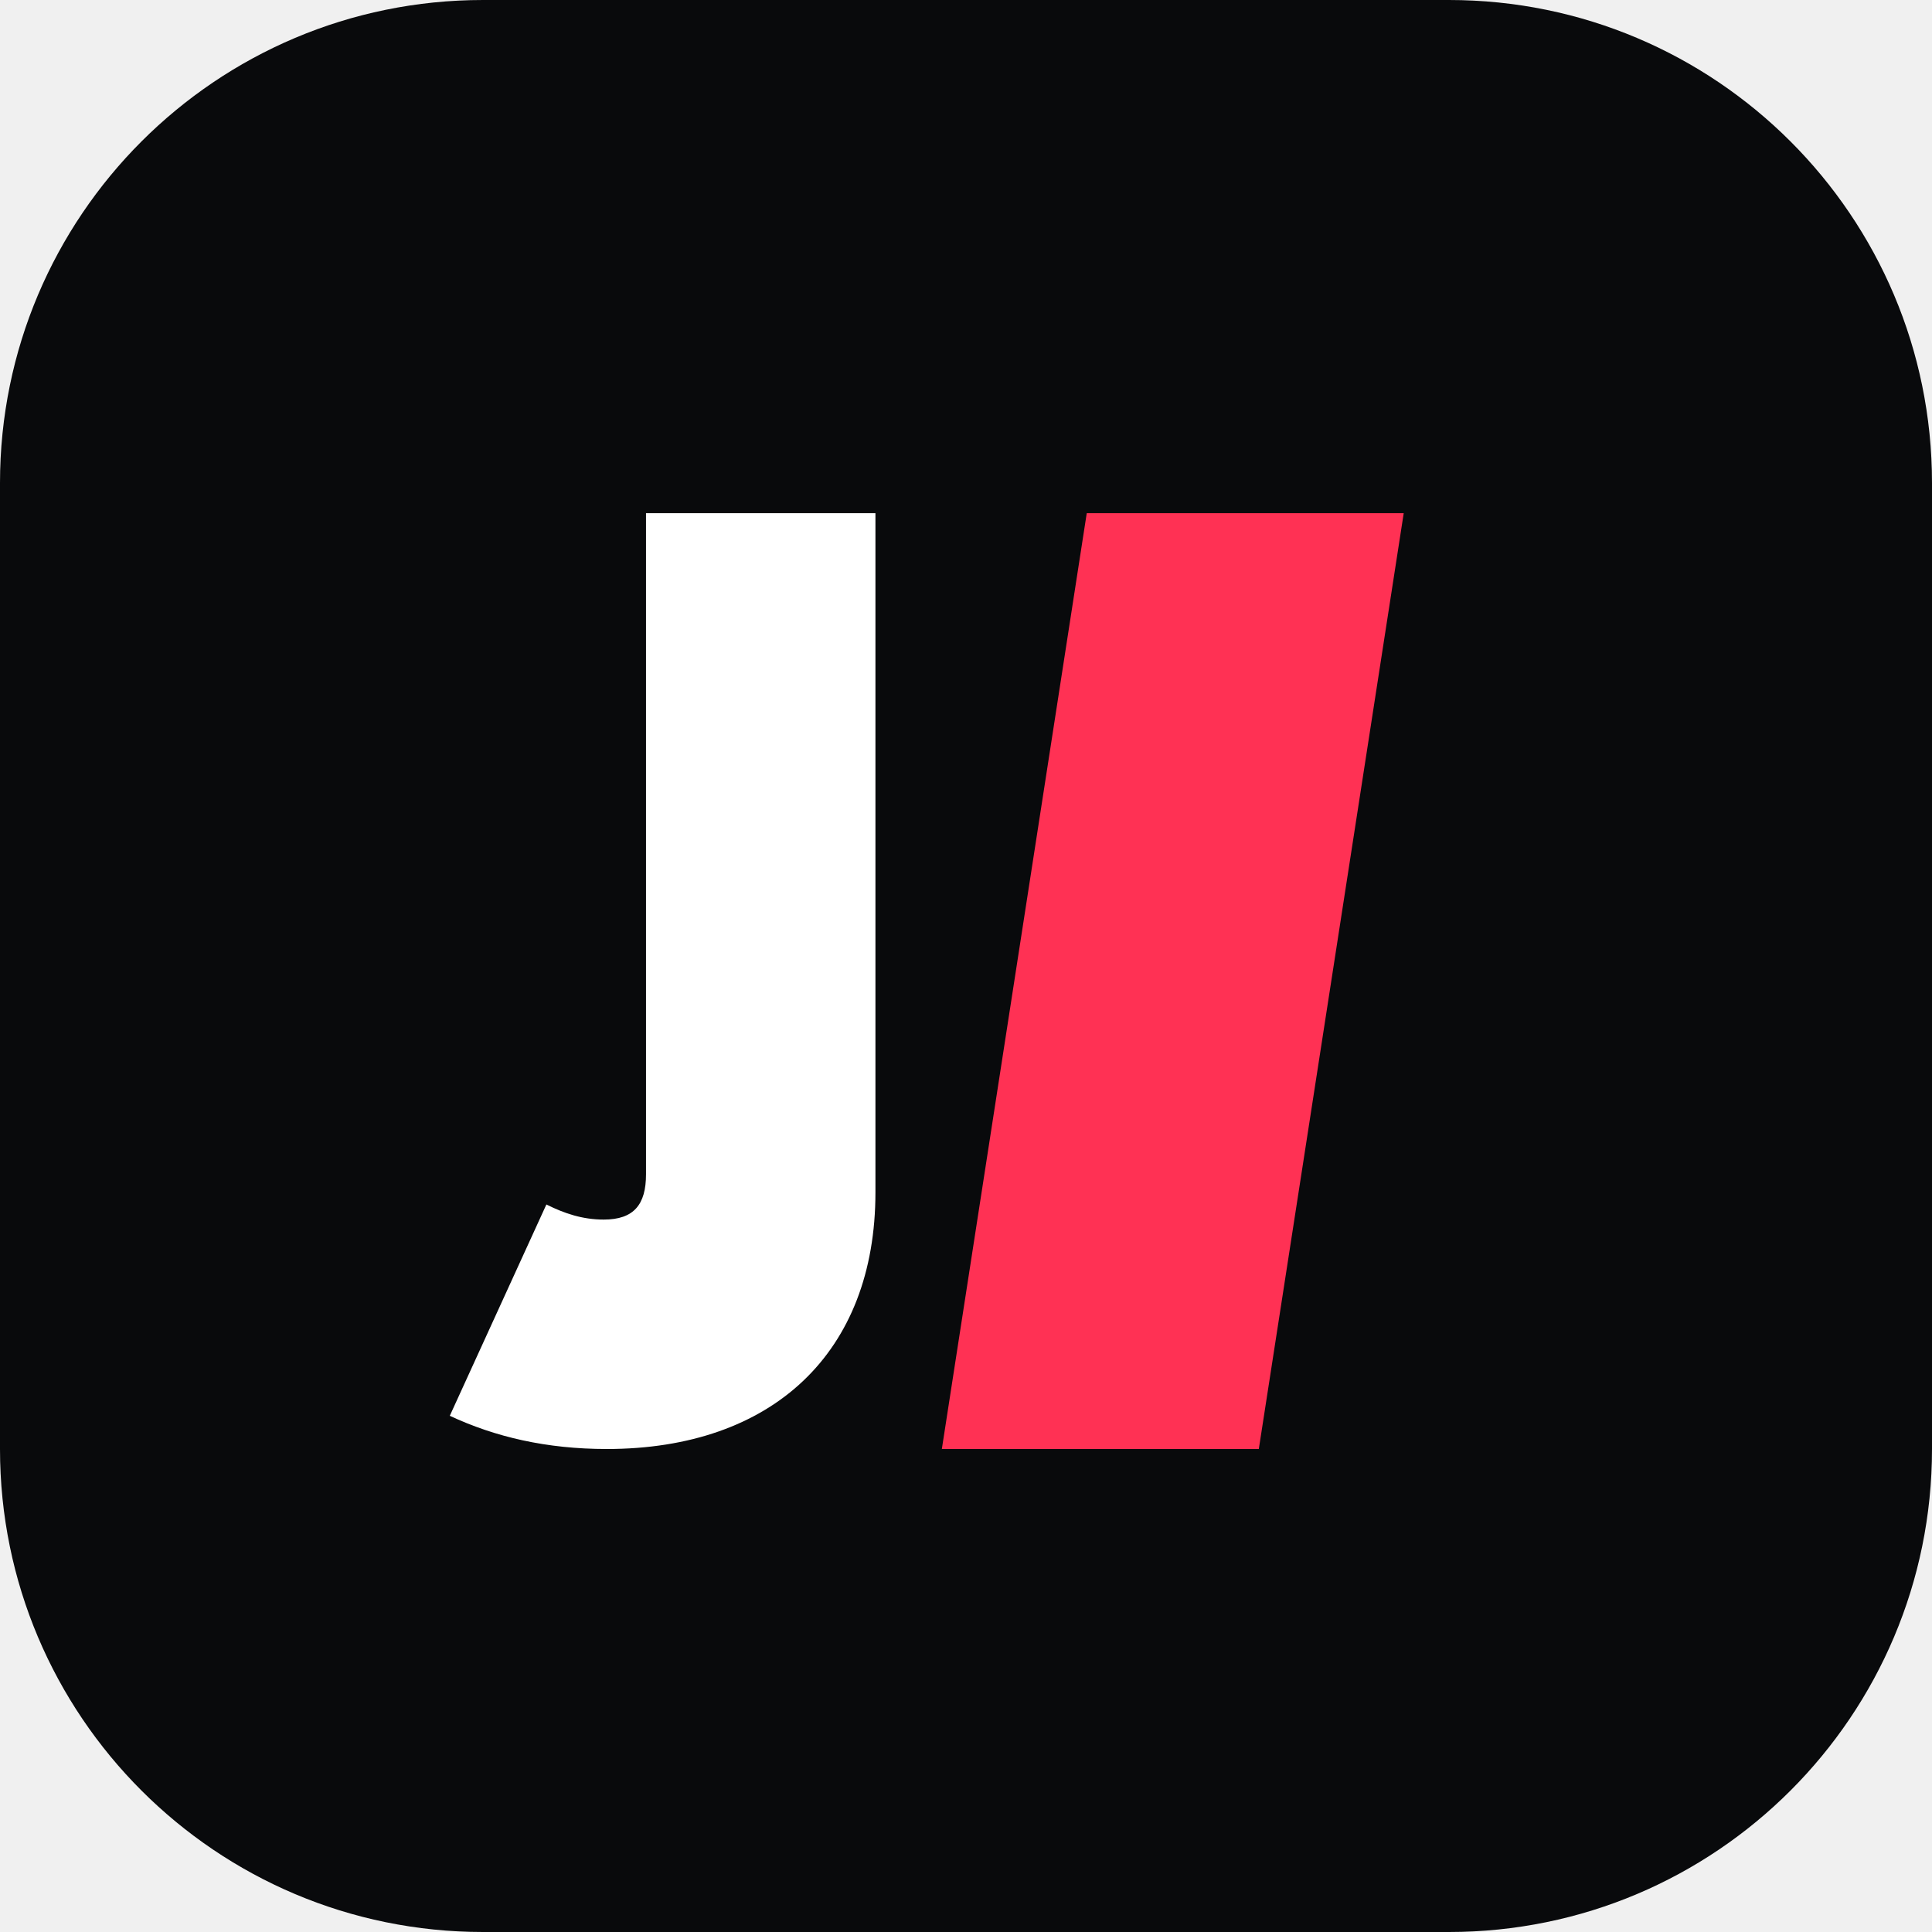
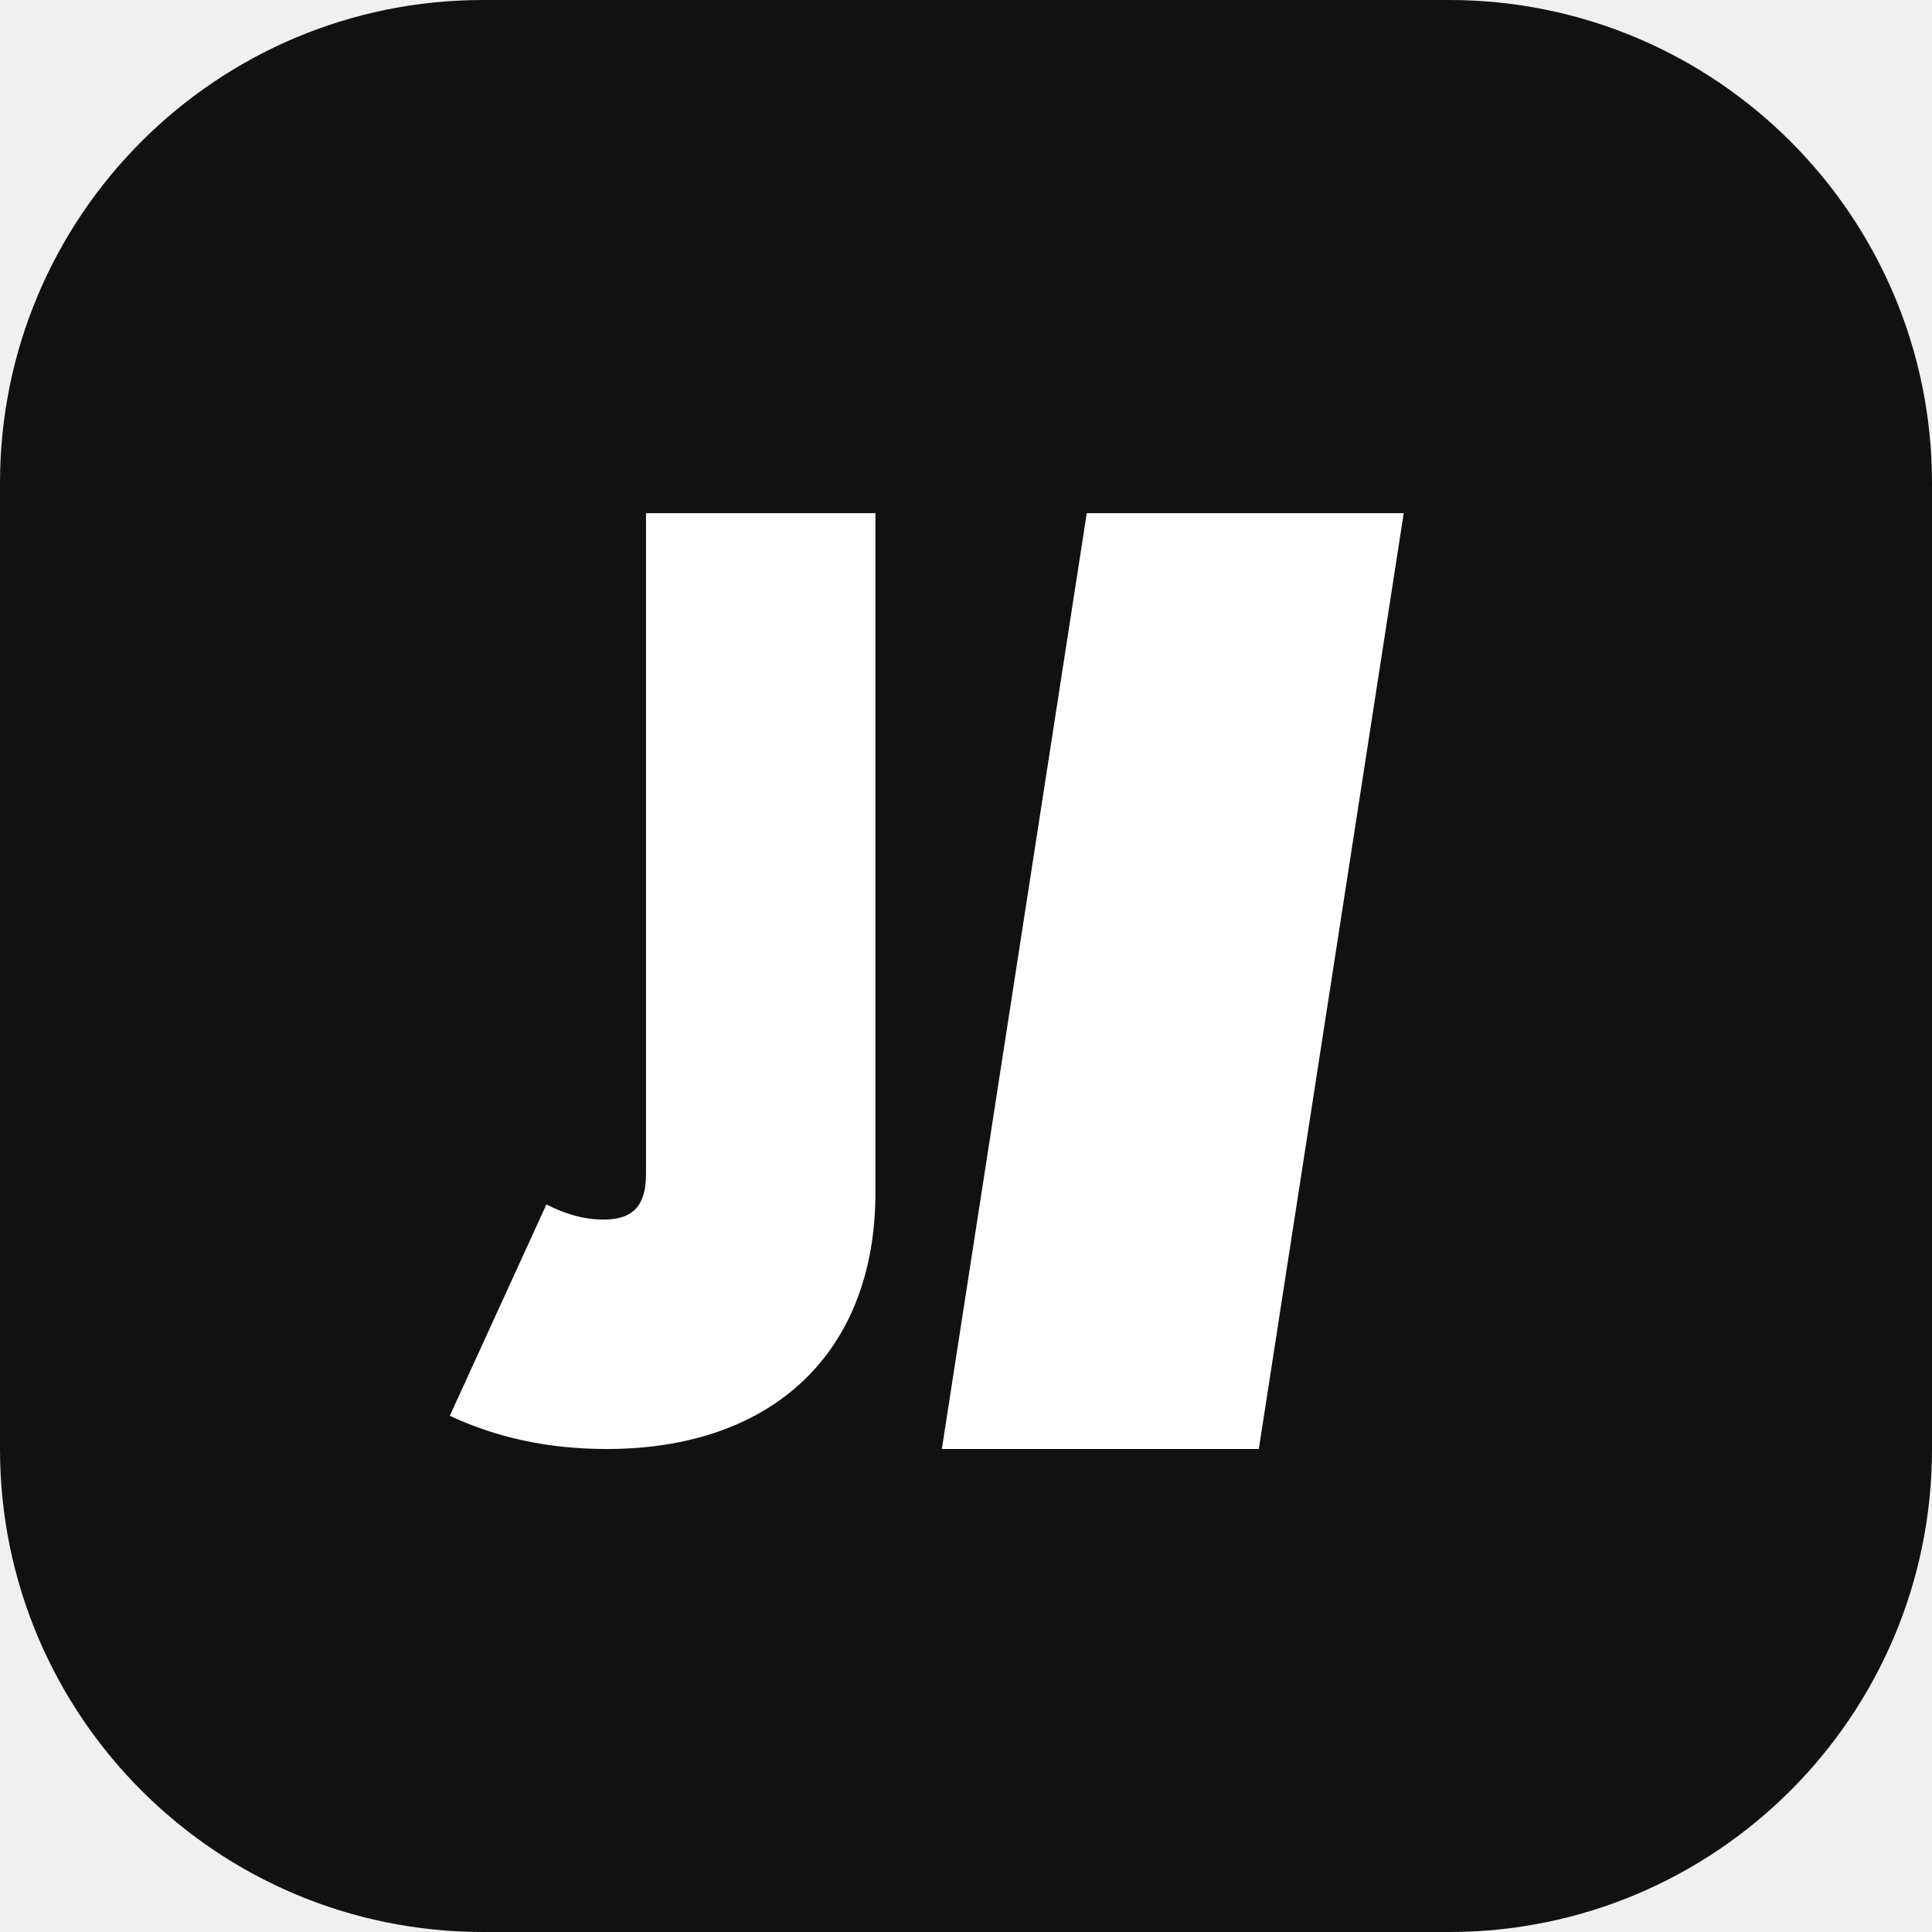
<svg xmlns="http://www.w3.org/2000/svg" viewBox="0 0 64 64" role="img" aria-label="JRH">
-   <rect width="64" height="64" rx="16" fill="#090a0c" />
+   <rect width="64" height="64" rx="16" fill="#111111" />
  <path d="M18 17h11v22.5c0 5.3-3.4 8.5-8.9 8.5-2 0-3.7-.4-5.2-1.1l3.2-7c.6.3 1.2.5 1.9.5 1 0 1.4-.5 1.4-1.5V17Z" fill="#fff" />
-   <path d="M36 17h10.5l-4.8 31H31.2l4.8-31Z" fill="#ff3154" />
+   <path d="M36 17h10.5l-4.8 31H31.2l4.8-31Z" fill="#fff" />
</svg>
